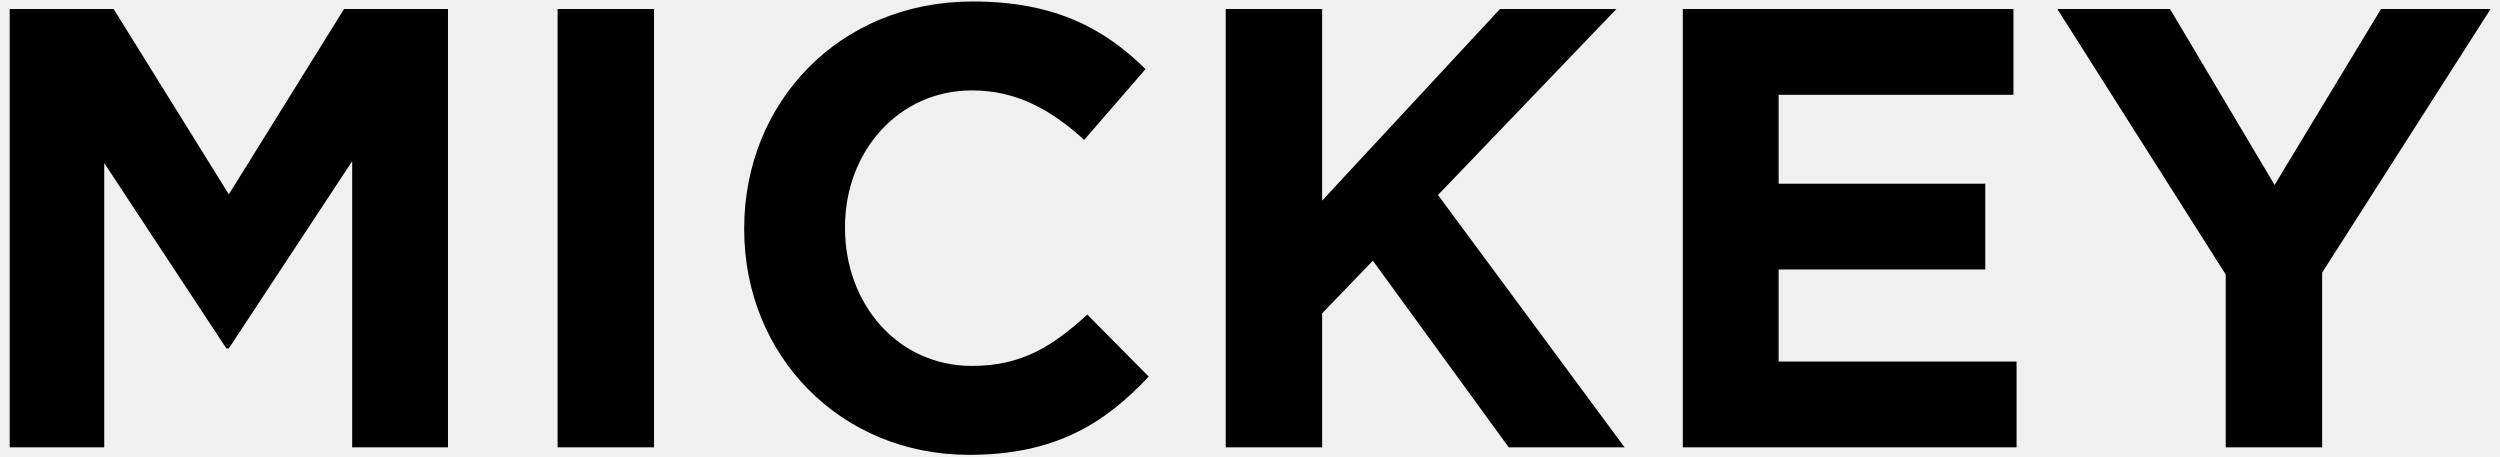
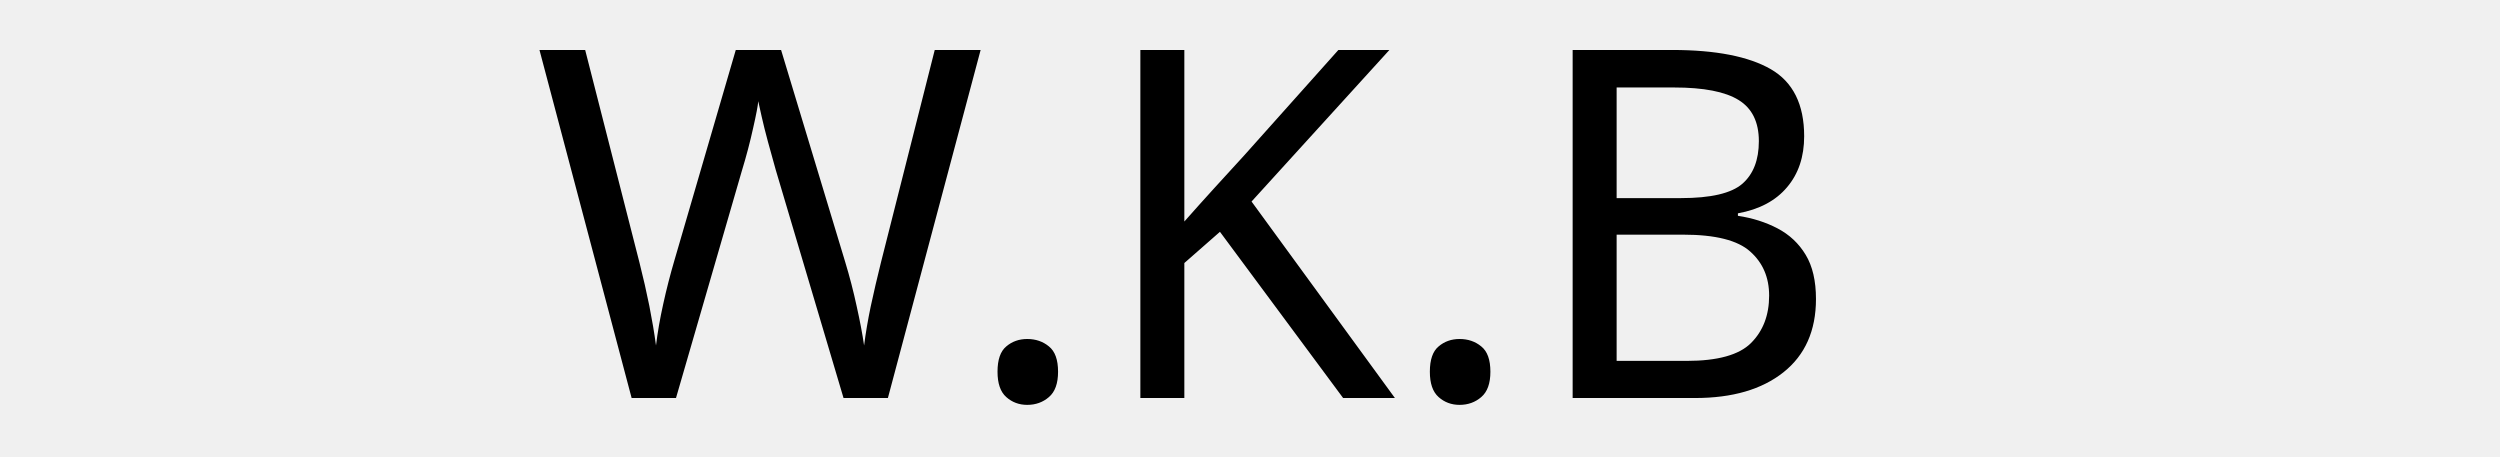
<svg xmlns="http://www.w3.org/2000/svg" version="1.1" id="Layer_1" x="0px" y="0px" width="205.167px" height="37.473px" viewBox="68.133 0 205.167 37.473" enable-background="new 68.133 0 205.167 37.473" xml:space="preserve">
+   <defs id="defs3359" />
  <g id="Layer_4" display="none">
-     <path display="inline" fill="#FFFFFF" d="M170.148,17.94c-3.716-0.685-5.986-1.312-7.348-2.673c-1.36-1.36-1.988-3.63-2.673-7.348   c-0.058-0.307-0.321-0.528-0.636-0.528c-0.312,0-0.58,0.225-0.635,0.528c-0.685,3.718-1.312,5.986-2.673,7.348   c-1.361,1.36-3.633,1.988-7.348,2.673c-0.306,0.059-0.528,0.322-0.528,0.637c0,0.312,0.224,0.579,0.528,0.635   c3.715,0.685,5.986,1.313,7.348,2.673c1.359,1.36,1.988,3.632,2.673,7.348c0.055,0.307,0.321,0.528,0.635,0.528   c0.312,0,0.578-0.224,0.636-0.528c0.685-3.716,1.312-5.985,2.673-7.348c1.36-1.357,3.632-1.988,7.348-2.673   c0.307-0.056,0.528-0.321,0.528-0.635S170.455,17.998,170.148,17.94z" />
+     <path display="inline" fill="#FFFFFF" d="M170.148,17.94c-3.716-0.685-5.986-1.312-7.348-2.673c-1.36-1.36-1.988-3.63-2.673-7.348   c-0.058-0.307-0.321-0.528-0.636-0.528c-0.312,0-0.58,0.225-0.635,0.528c-0.685,3.718-1.312,5.986-2.673,7.348   c-1.361,1.36-3.633,1.988-7.348,2.673c-0.306,0.059-0.528,0.322-0.528,0.637c0,0.312,0.224,0.579,0.528,0.635   c3.715,0.685,5.986,1.313,7.348,2.673c1.359,1.36,1.988,3.632,2.673,7.348c0.055,0.307,0.321,0.528,0.635,0.528   c0.312,0,0.578-0.224,0.636-0.528c0.685-3.716,1.312-5.985,2.673-7.348c1.36-1.357,3.632-1.988,7.348-2.673   c0.307-0.056,0.528-0.321,0.528-0.635S170.455,17.998,170.148,17.94z" id="path3338" />
  </g>
  <g id="Layer_2" display="none">
-     <path display="inline" fill="none" stroke="#000000" stroke-width="8" stroke-linecap="round" stroke-miterlimit="10" d="   M-13.007-45.615C-6.302-55.44-2.382-67.318-2.382-80.111c0-33.843-27.435-61.275-61.277-61.275   c-33.842,0-61.276,27.435-61.276,61.275c0,33.843,27.435,61.276,61.276,61.276c14.613,0,28.031-5.115,38.562-13.652" />
+     <path display="inline" fill="none" stroke="#000000" stroke-width="8" stroke-linecap="round" stroke-miterlimit="10" d="   M-13.007-45.615C-6.302-55.44-2.382-67.318-2.382-80.111c0-33.843-27.435-61.275-61.277-61.275   c-33.842,0-61.276,27.435-61.276,61.275c0,33.843,27.435,61.276,61.276,61.276c14.613,0,28.031-5.115,38.562-13.652" id="path3341" />
  </g>
-   <g>
-     <path d="M68.928,0.739h8.53l9.455,15.21l9.455-15.21h8.53V36.71h-7.862V13.226L86.913,28.59h-0.206L76.687,13.381v23.33h-7.759   V0.739z" />
-     <path d="M113.893,0.739h7.913V36.71h-7.913V0.739z" />
-     <path d="M129.207,18.827v-0.102c0-10.227,7.708-18.603,18.756-18.603c6.782,0,10.842,2.261,14.182,5.55l-5.036,5.807   c-2.775-2.518-5.601-4.06-9.198-4.06c-6.063,0-10.431,5.036-10.431,11.202v0.104c0,6.166,4.265,11.304,10.431,11.304   c4.111,0,6.63-1.644,9.456-4.212l5.035,5.087c-3.7,3.956-7.811,6.423-14.747,6.423C137.069,37.326,129.207,29.156,129.207,18.827z" />
-     <path d="M168.724,0.739h7.913v15.724l14.594-15.724h9.558l-14.645,15.262l15.312,20.709h-9.506L180.8,21.396l-4.162,4.316V36.71   h-7.913V0.739z" />
-     <path d="M206.238,0.739h27.133V7.78H214.1v7.296h16.958v7.039H214.1v7.556h19.526v7.04h-27.389V0.739z" />
-     <path d="M250.791,22.528L236.969,0.739h9.25l8.582,14.439l8.734-14.439h8.993l-13.823,21.632V36.71h-7.914V22.528z" />
-   </g>
+   <text xml:space="preserve" style="font-style:normal;font-weight:normal;font-size:40px;line-height:125%;font-family:sans-serif;letter-spacing:0px;word-spacing:0px;fill:#000000;fill-opacity:1;stroke:none;stroke-width:1px;stroke-linecap:butt;stroke-linejoin:miter;stroke-opacity:1" x="111.92" y="32.661" id="text3402">
+     <tspan id="tspan3404" x="111.92" y="32.661">W.K.B</tspan>
+   </text>
</svg>
